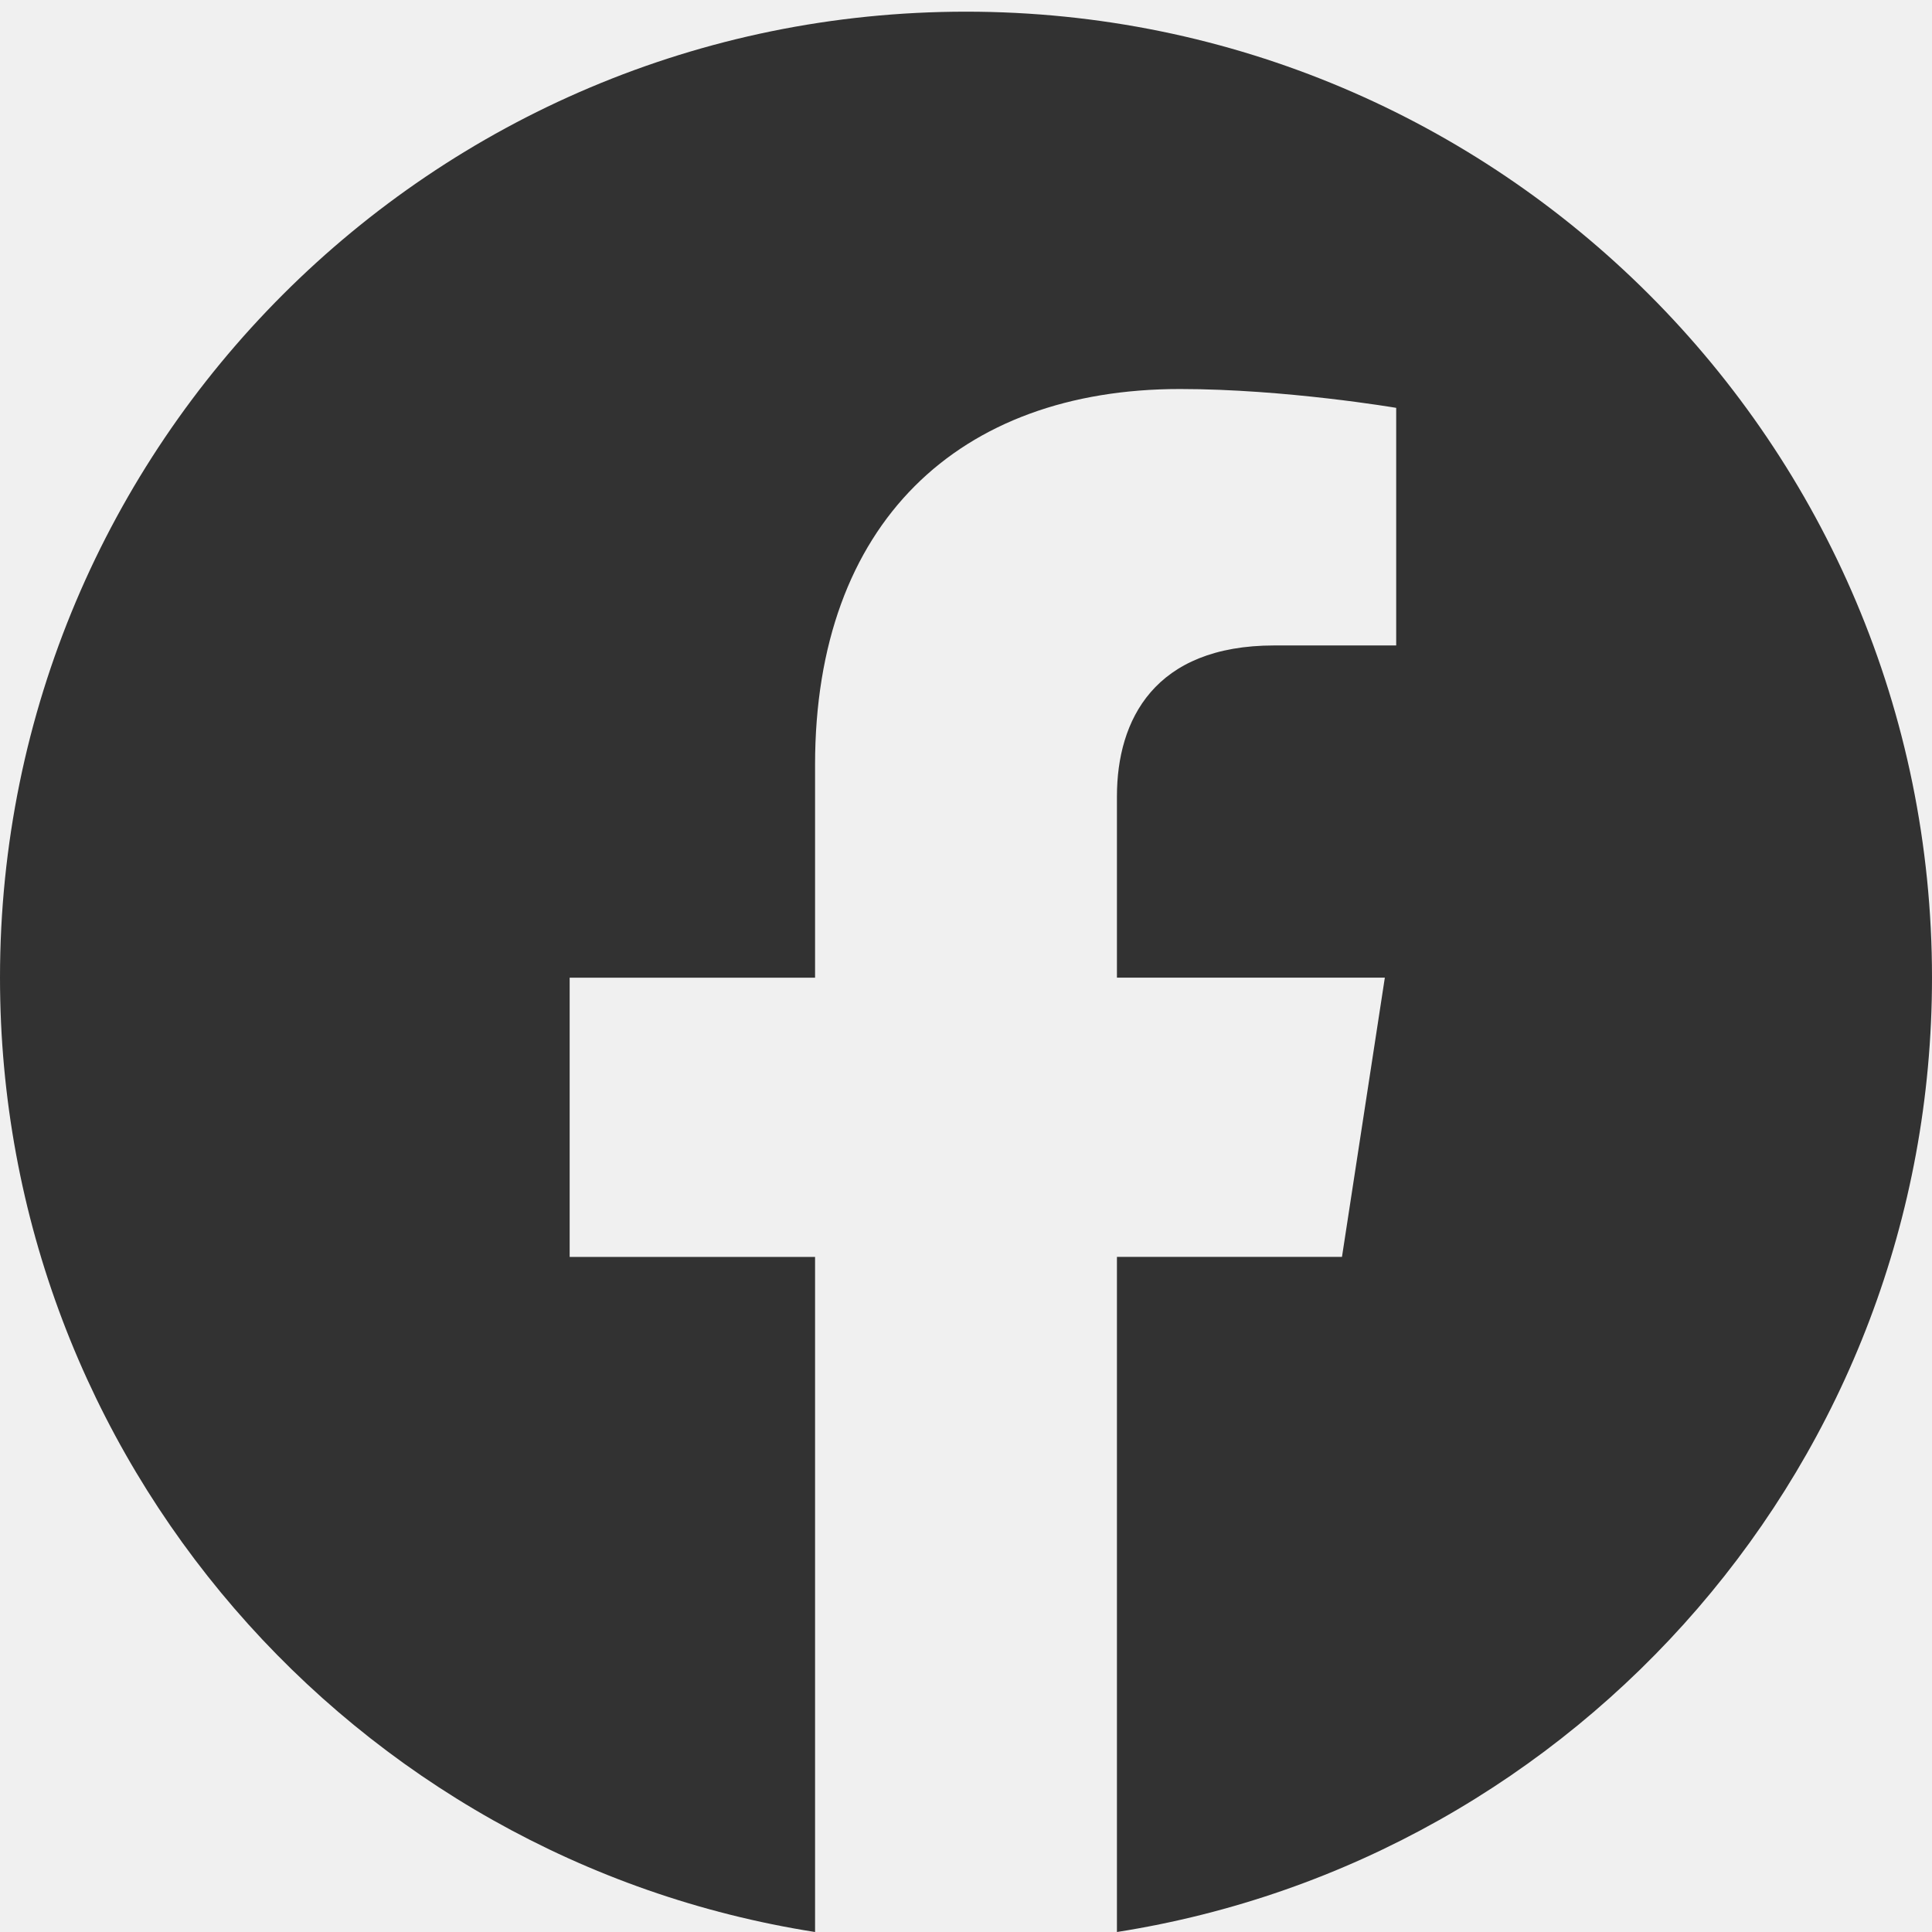
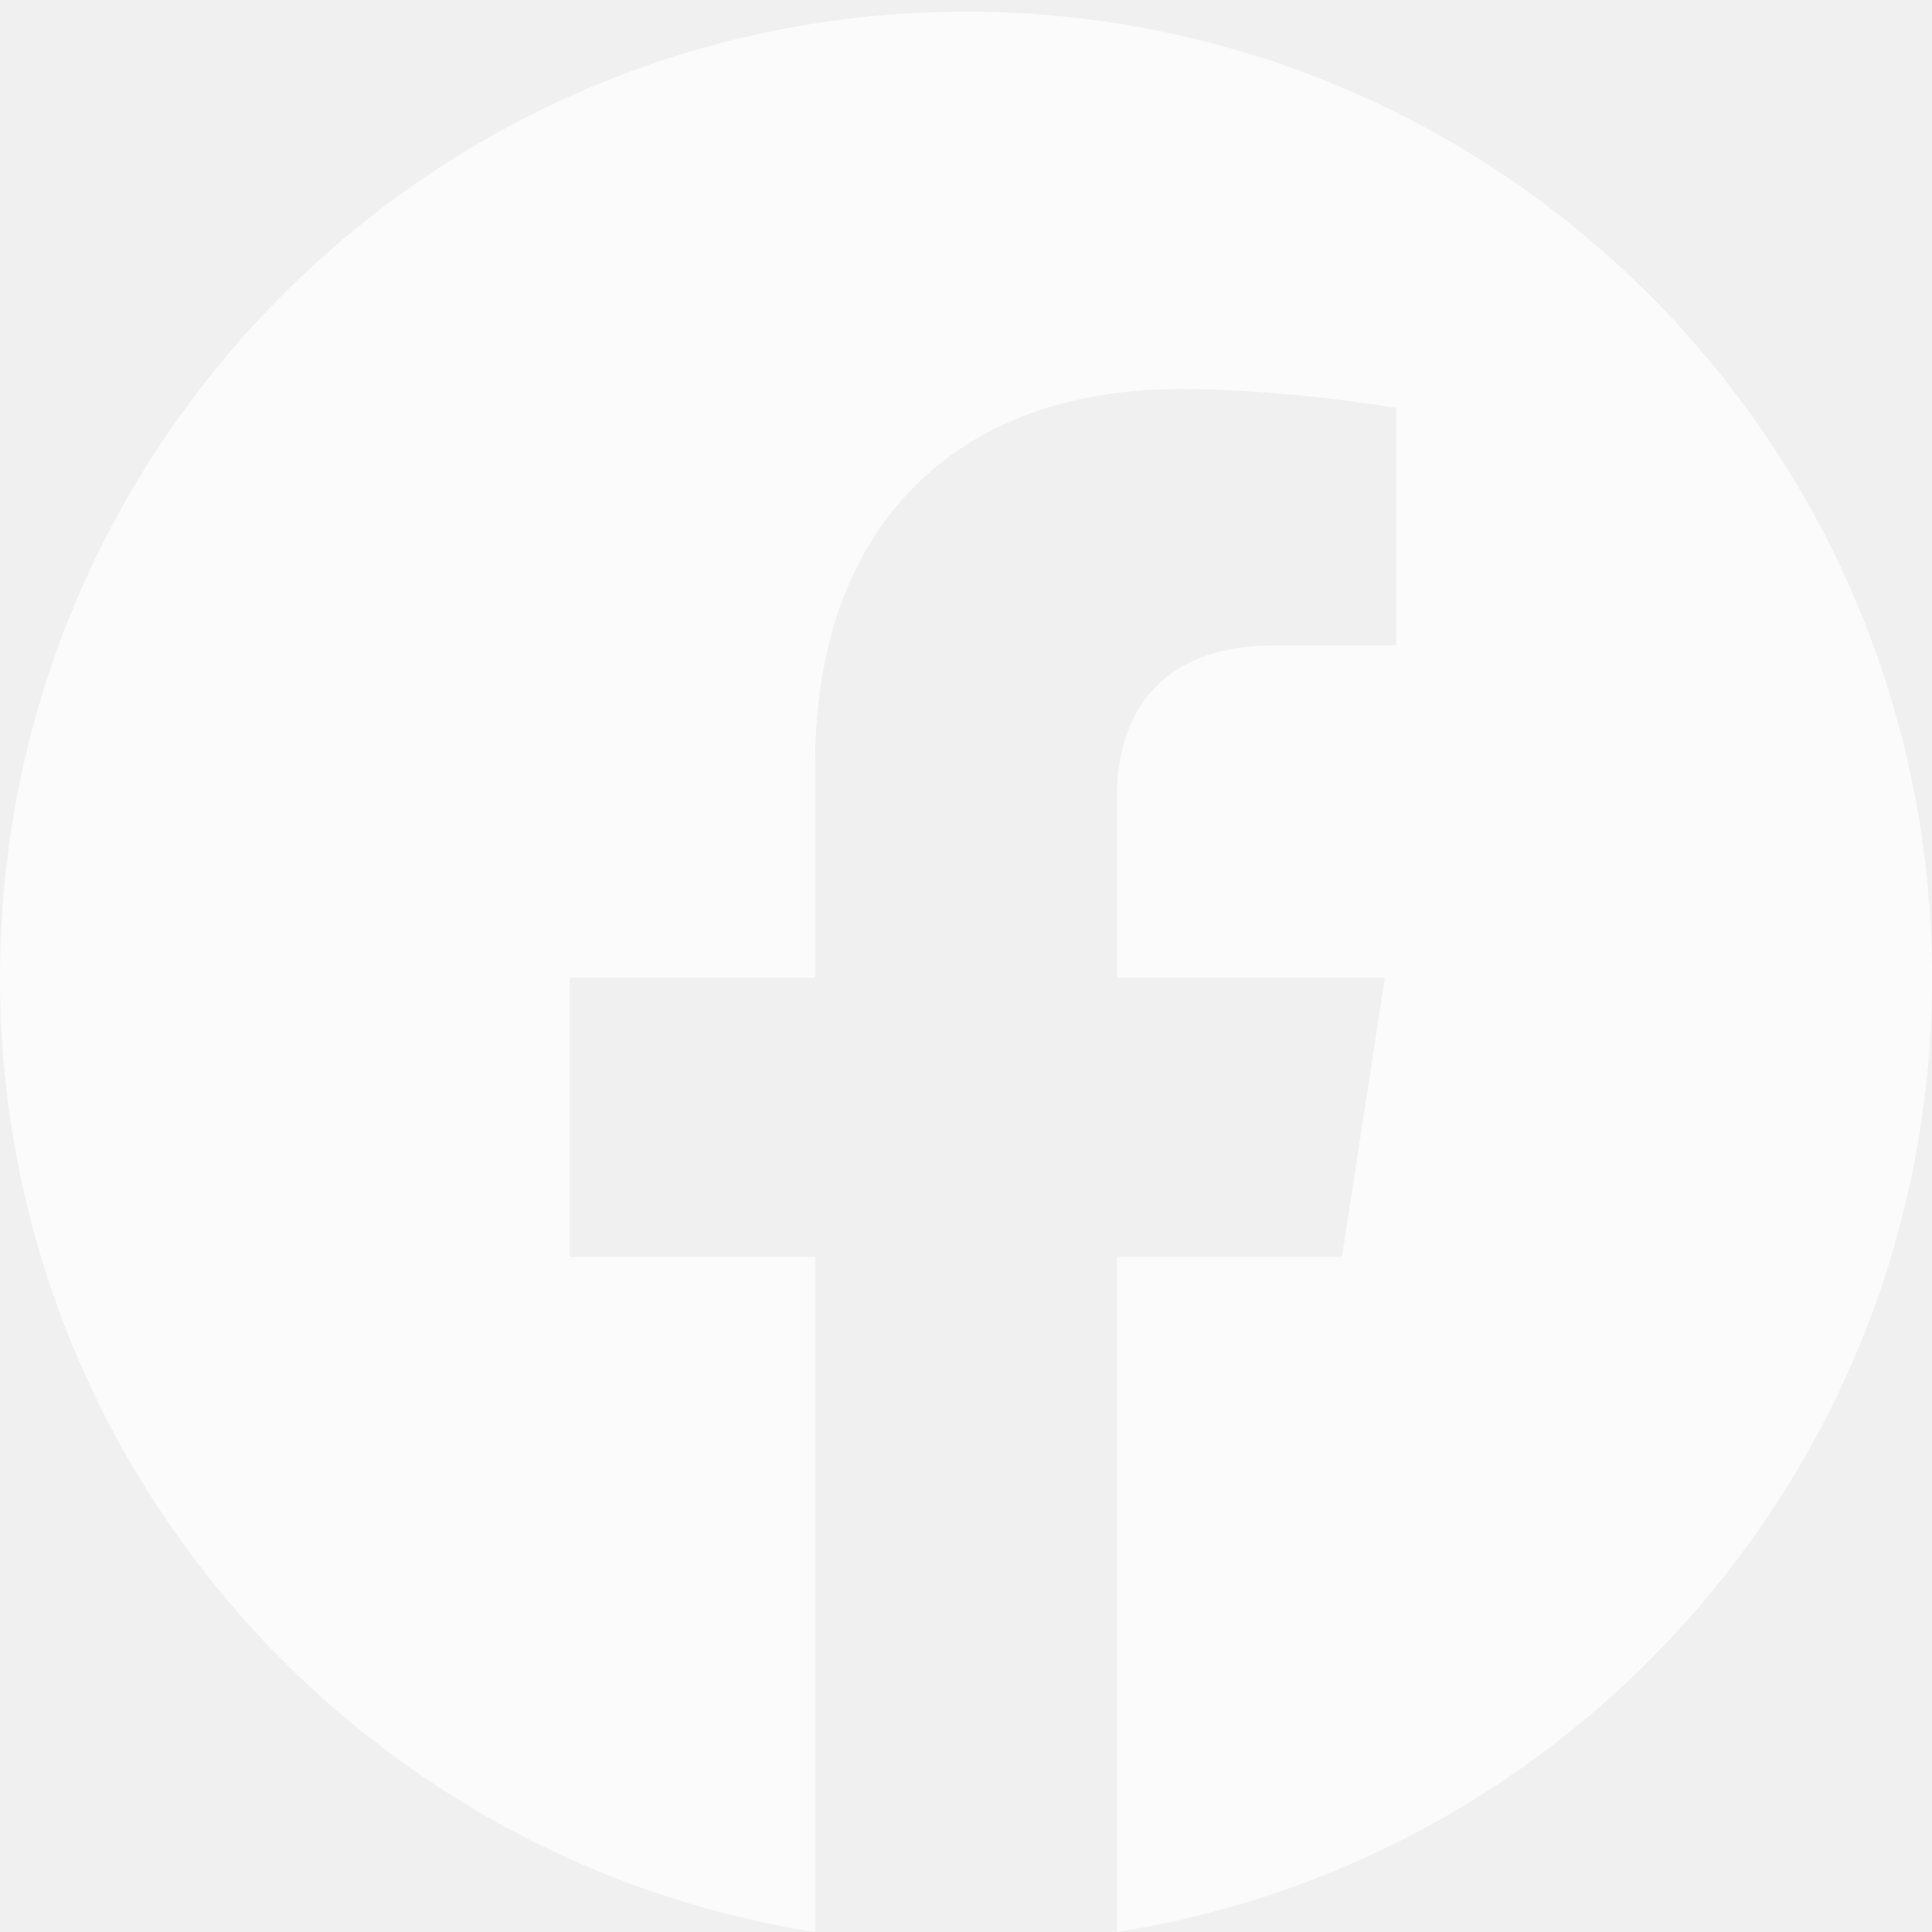
<svg xmlns="http://www.w3.org/2000/svg" viewBox="0 0 48 48" version="1.1" id="svg135" width="48" height="48">
  <defs id="defs139" />
-   <path d="M 48,24.29 C 48,11.032 37.258,0.29 24,0.29 10.742,0.29 0,11.032 0,24.29 0,36.269 8.776,46.198 20.25,48 V 31.228 h -6.097 v -6.938 H 20.25 v -5.288 c 0,-6.015 3.581,-9.337 9.065,-9.337 2.626,0 5.373,0.468 5.373,0.468 v 5.903 h -3.027 c -2.981,0 -3.911,1.85 -3.911,3.748 v 4.505 h 6.656 l -1.065,6.938 H 27.75 V 48 C 39.224,46.198 48,36.269 48,24.29 Z" id="path133" style="fill:#323232;fill-opacity:1;stroke-width:0.097" />
+   <path d="M 48,24.29 C 48,11.032 37.258,0.29 24,0.29 10.742,0.29 0,11.032 0,24.29 0,36.269 8.776,46.198 20.25,48 V 31.228 h -6.097 v -6.938 H 20.25 v -5.288 c 0,-6.015 3.581,-9.337 9.065,-9.337 2.626,0 5.373,0.468 5.373,0.468 v 5.903 h -3.027 c -2.981,0 -3.911,1.85 -3.911,3.748 v 4.505 h 6.656 l -1.065,6.938 H 27.75 V 48 C 39.224,46.198 48,36.269 48,24.29 Z" id="path133" style="fill:#ffffff;fill-opacity:0.747;stroke-width:0.097" />
</svg>
